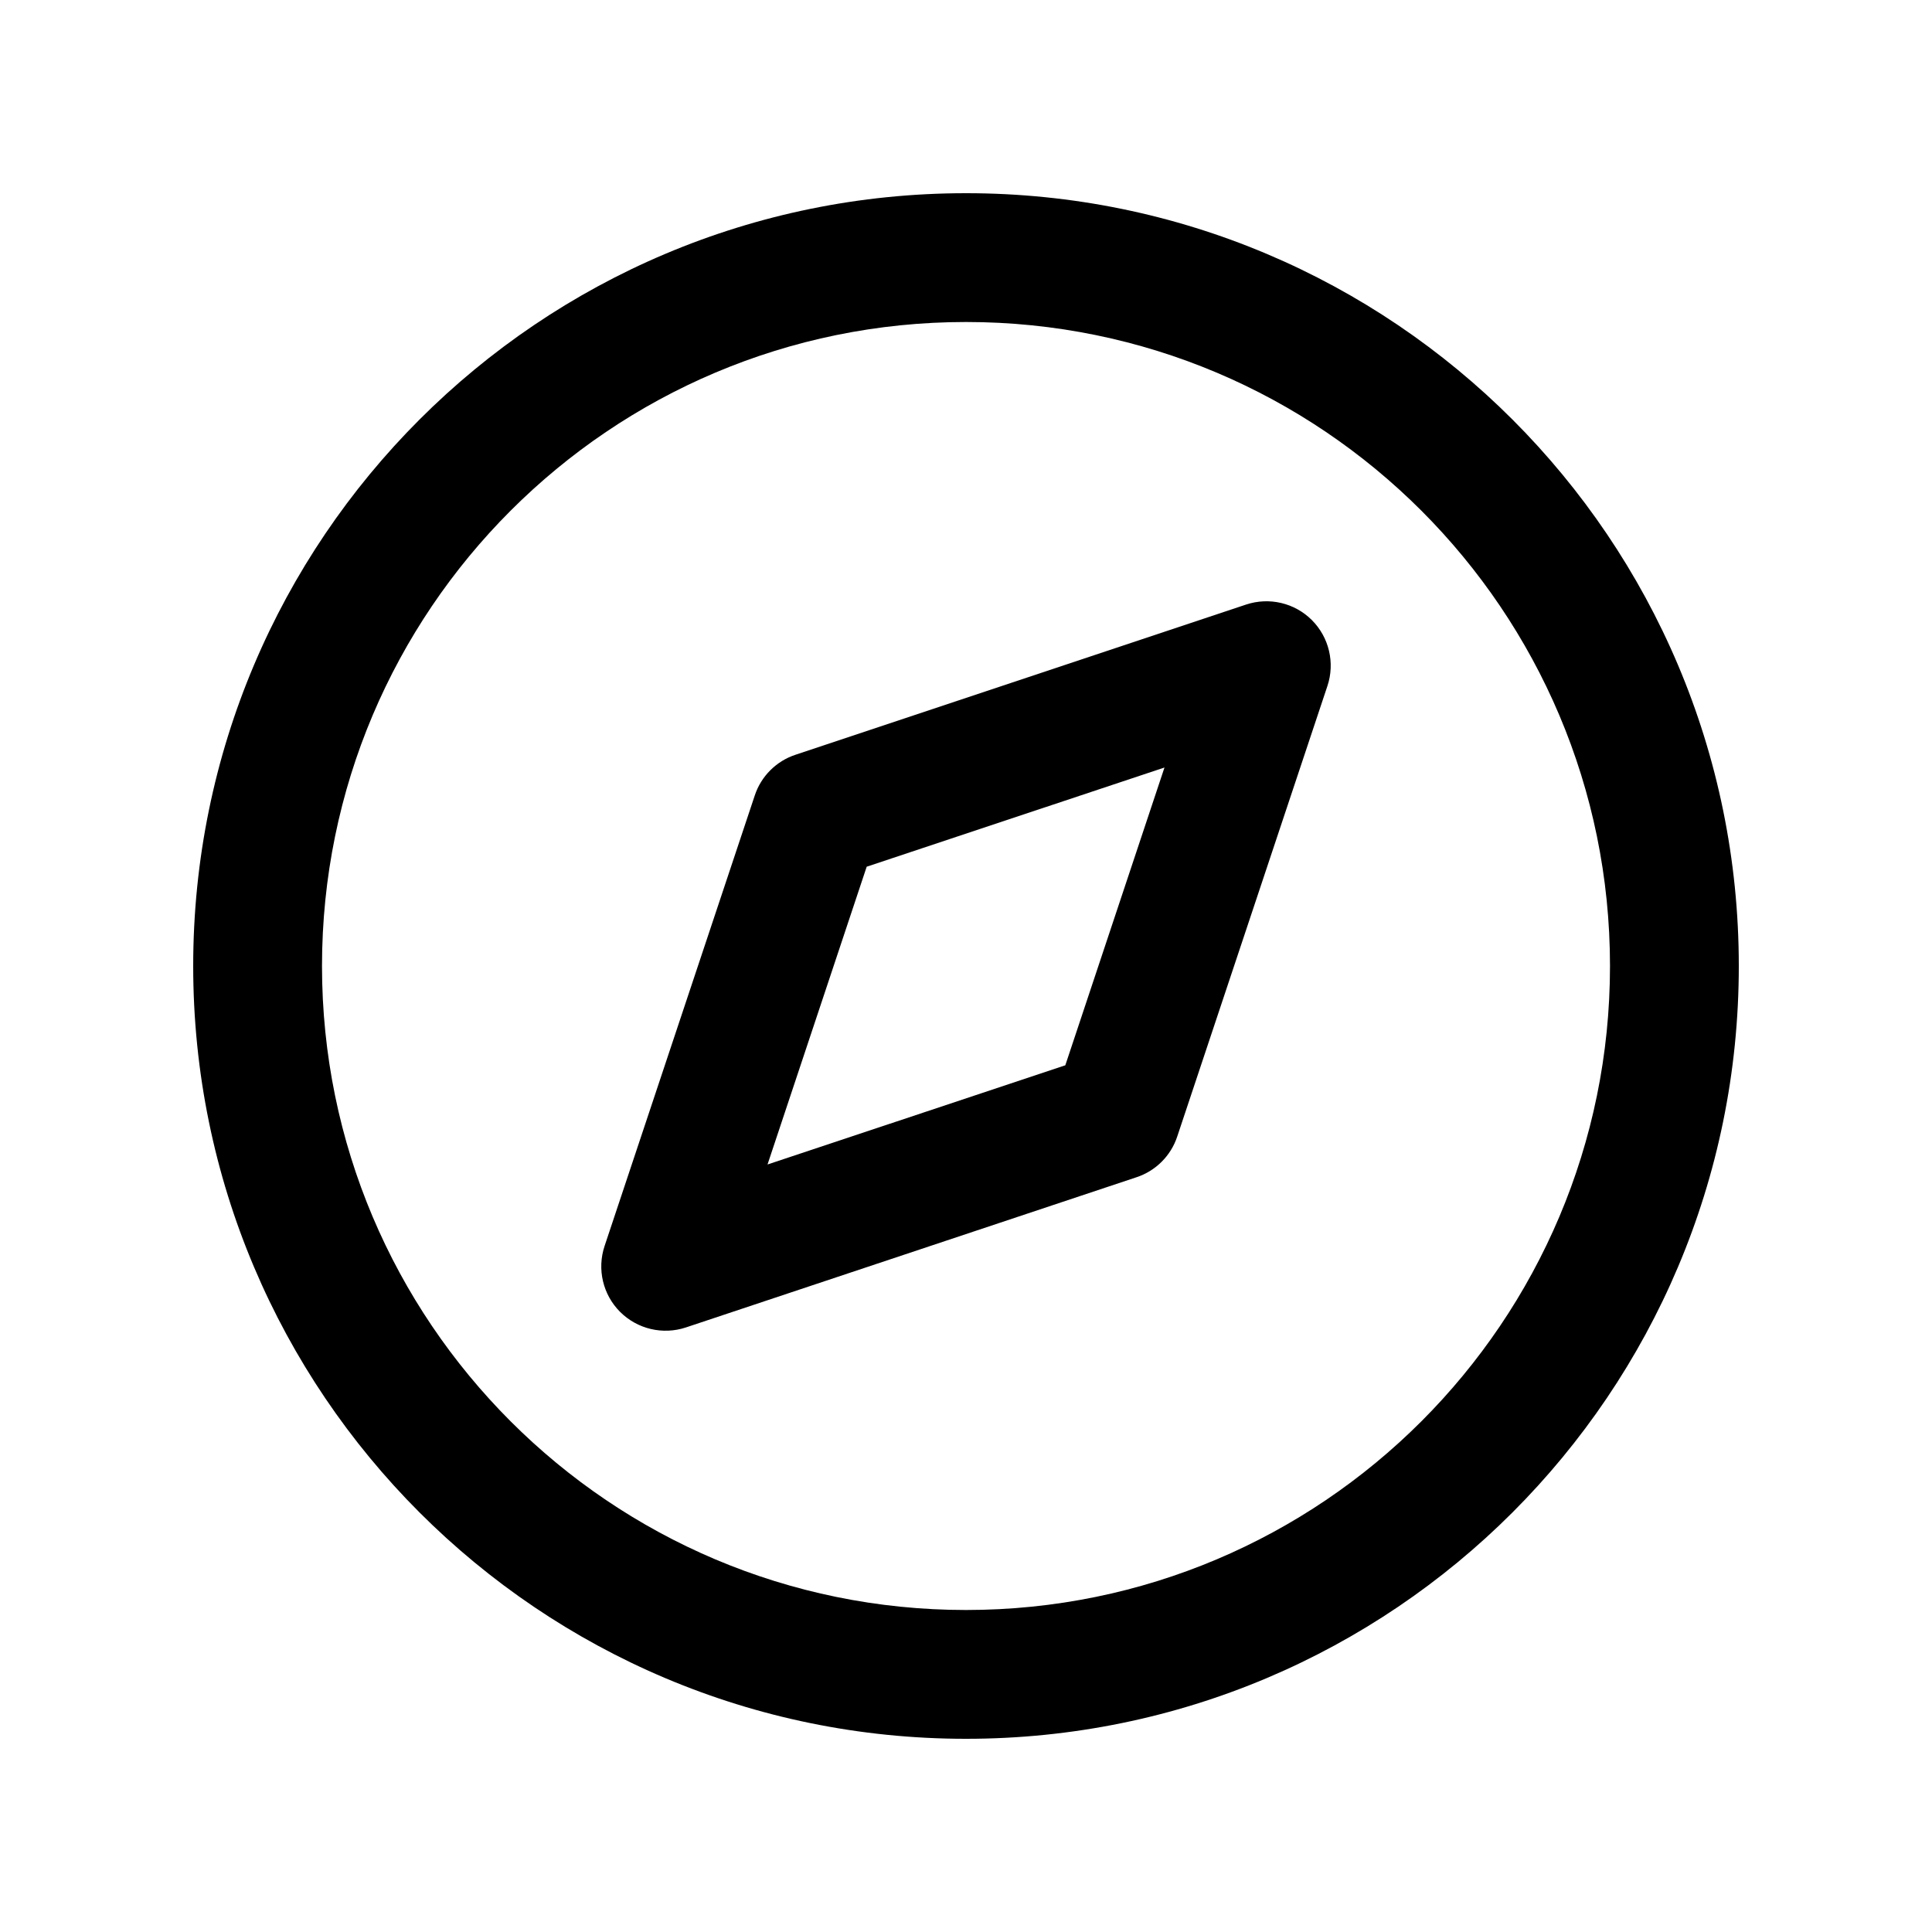
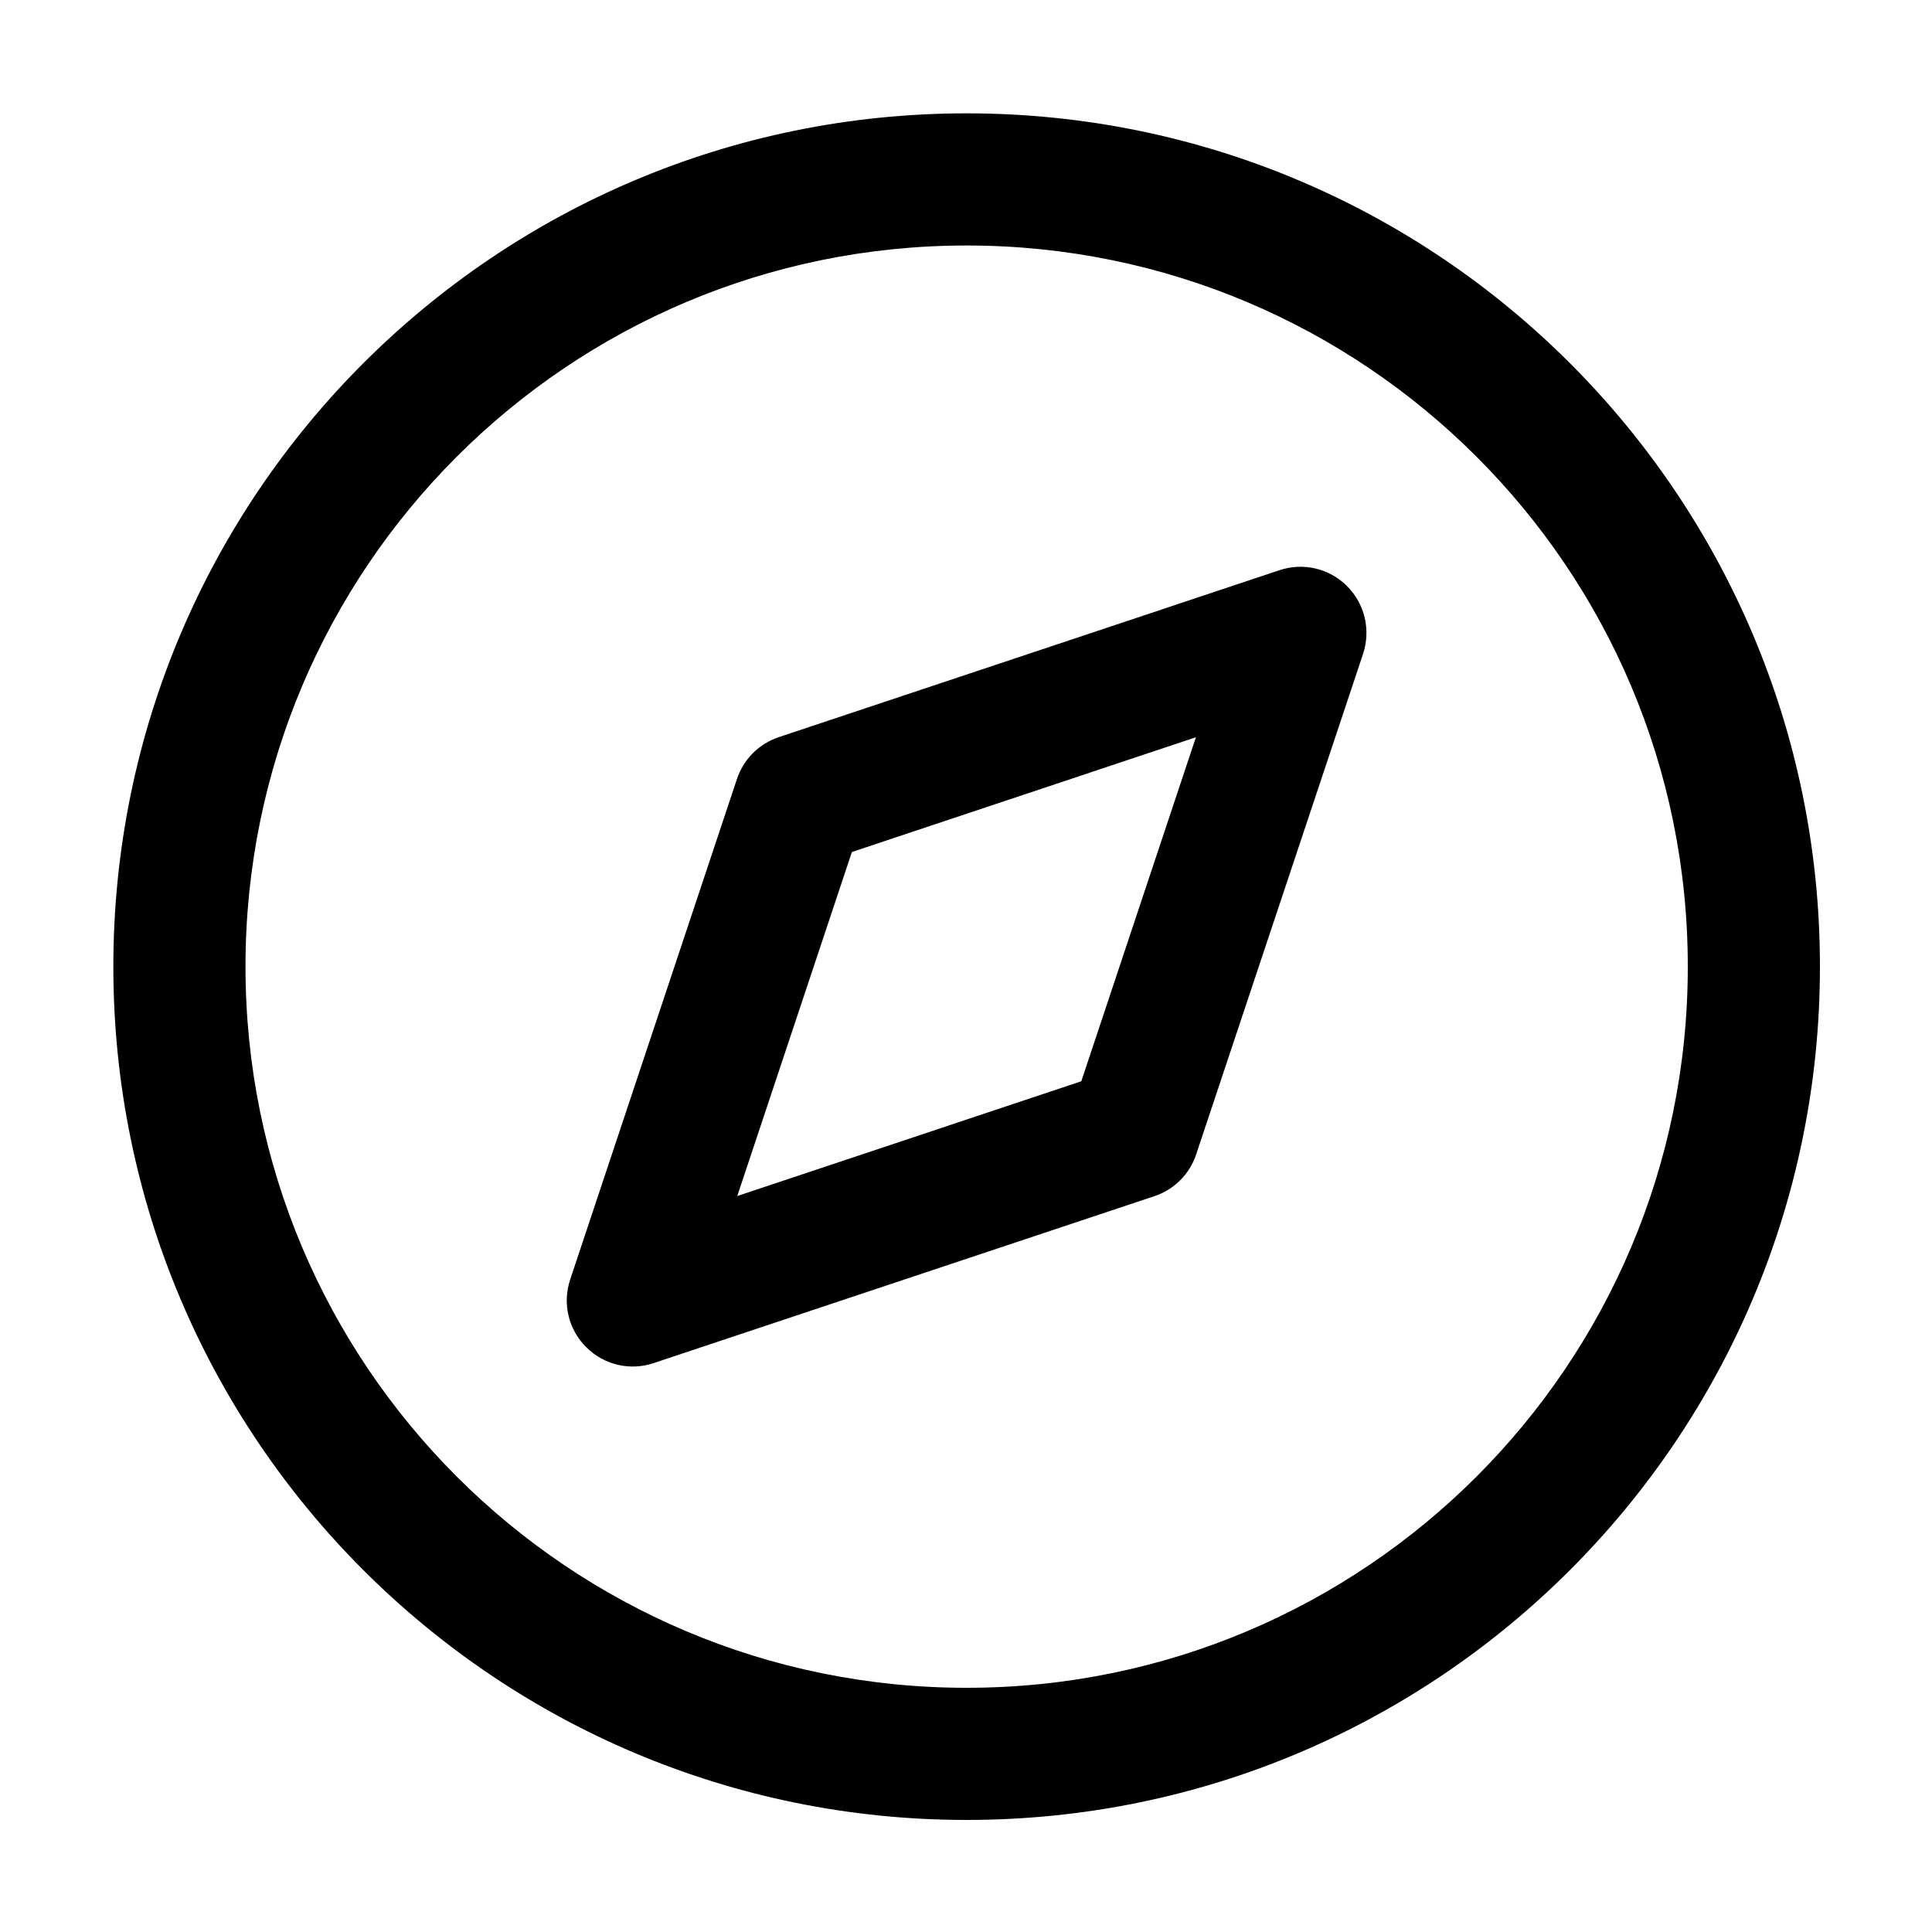
- <svg xmlns="http://www.w3.org/2000/svg" viewBox="0 0 15 15" fill="none">
-   <path fill-rule="evenodd" clip-rule="evenodd" d="M2.5 7.5C2.5 4.739 4.739 2.5 7.5 2.5C10.261 2.5 12.5 4.739 12.5 7.5C12.5 10.261 10.261 12.5 7.5 12.5C4.739 12.5 2.5 10.261 2.5 7.5ZM7.5 1.5C4.186 1.5 1.5 4.186 1.5 7.5C1.5 10.814 4.186 13.5 7.5 13.5C10.814 13.5 13.5 10.814 13.5 7.5C13.5 4.186 10.814 1.5 7.5 1.5ZM10.306 5.326C10.366 5.146 10.319 4.948 10.185 4.814C10.052 4.681 9.854 4.634 9.674 4.694L6.176 5.86C6.027 5.909 5.909 6.027 5.86 6.176L4.694 9.674C4.634 9.854 4.681 10.052 4.814 10.185C4.948 10.319 5.146 10.366 5.326 10.306L8.824 9.14C8.973 9.091 9.091 8.973 9.14 8.824L10.306 5.326ZM5.959 9.041L6.729 6.729L9.041 5.959L8.271 8.271L5.959 9.041Z" fill="currentColor" />
+ <svg xmlns="http://www.w3.org/2000/svg" viewBox="0 0 15 15" fill="currentColor">
+   <path fill-rule="evenodd" clip-rule="evenodd" d="M1.906 7.505C1.906 4.413 4.413 1.906 7.505 1.906C10.597 1.906 13.104 4.413 13.104 7.505C13.104 10.597 10.597 13.104 7.505 13.104C4.413 13.104 1.906 10.597 1.906 7.505ZM7.505 0.88C3.846 0.88 0.88 3.846 0.88 7.505C0.88 11.164 3.846 14.13 7.505 14.13C11.164 14.13 14.13 11.164 14.13 7.505C14.13 3.846 11.164 0.88 7.505 0.88ZM10.583 5.076C10.644 4.891 10.596 4.688 10.459 4.551C10.322 4.413 10.118 4.365 9.934 4.427L6.047 5.723C5.894 5.774 5.773 5.894 5.722 6.047L4.427 9.934C4.365 10.119 4.413 10.322 4.551 10.459C4.688 10.597 4.891 10.645 5.075 10.583L8.963 9.287C9.116 9.236 9.236 9.116 9.287 8.963L10.583 5.076ZM5.724 9.286L6.614 6.615L9.285 5.724L8.395 8.395L5.724 9.286Z" fill="currentColor" />
</svg>
